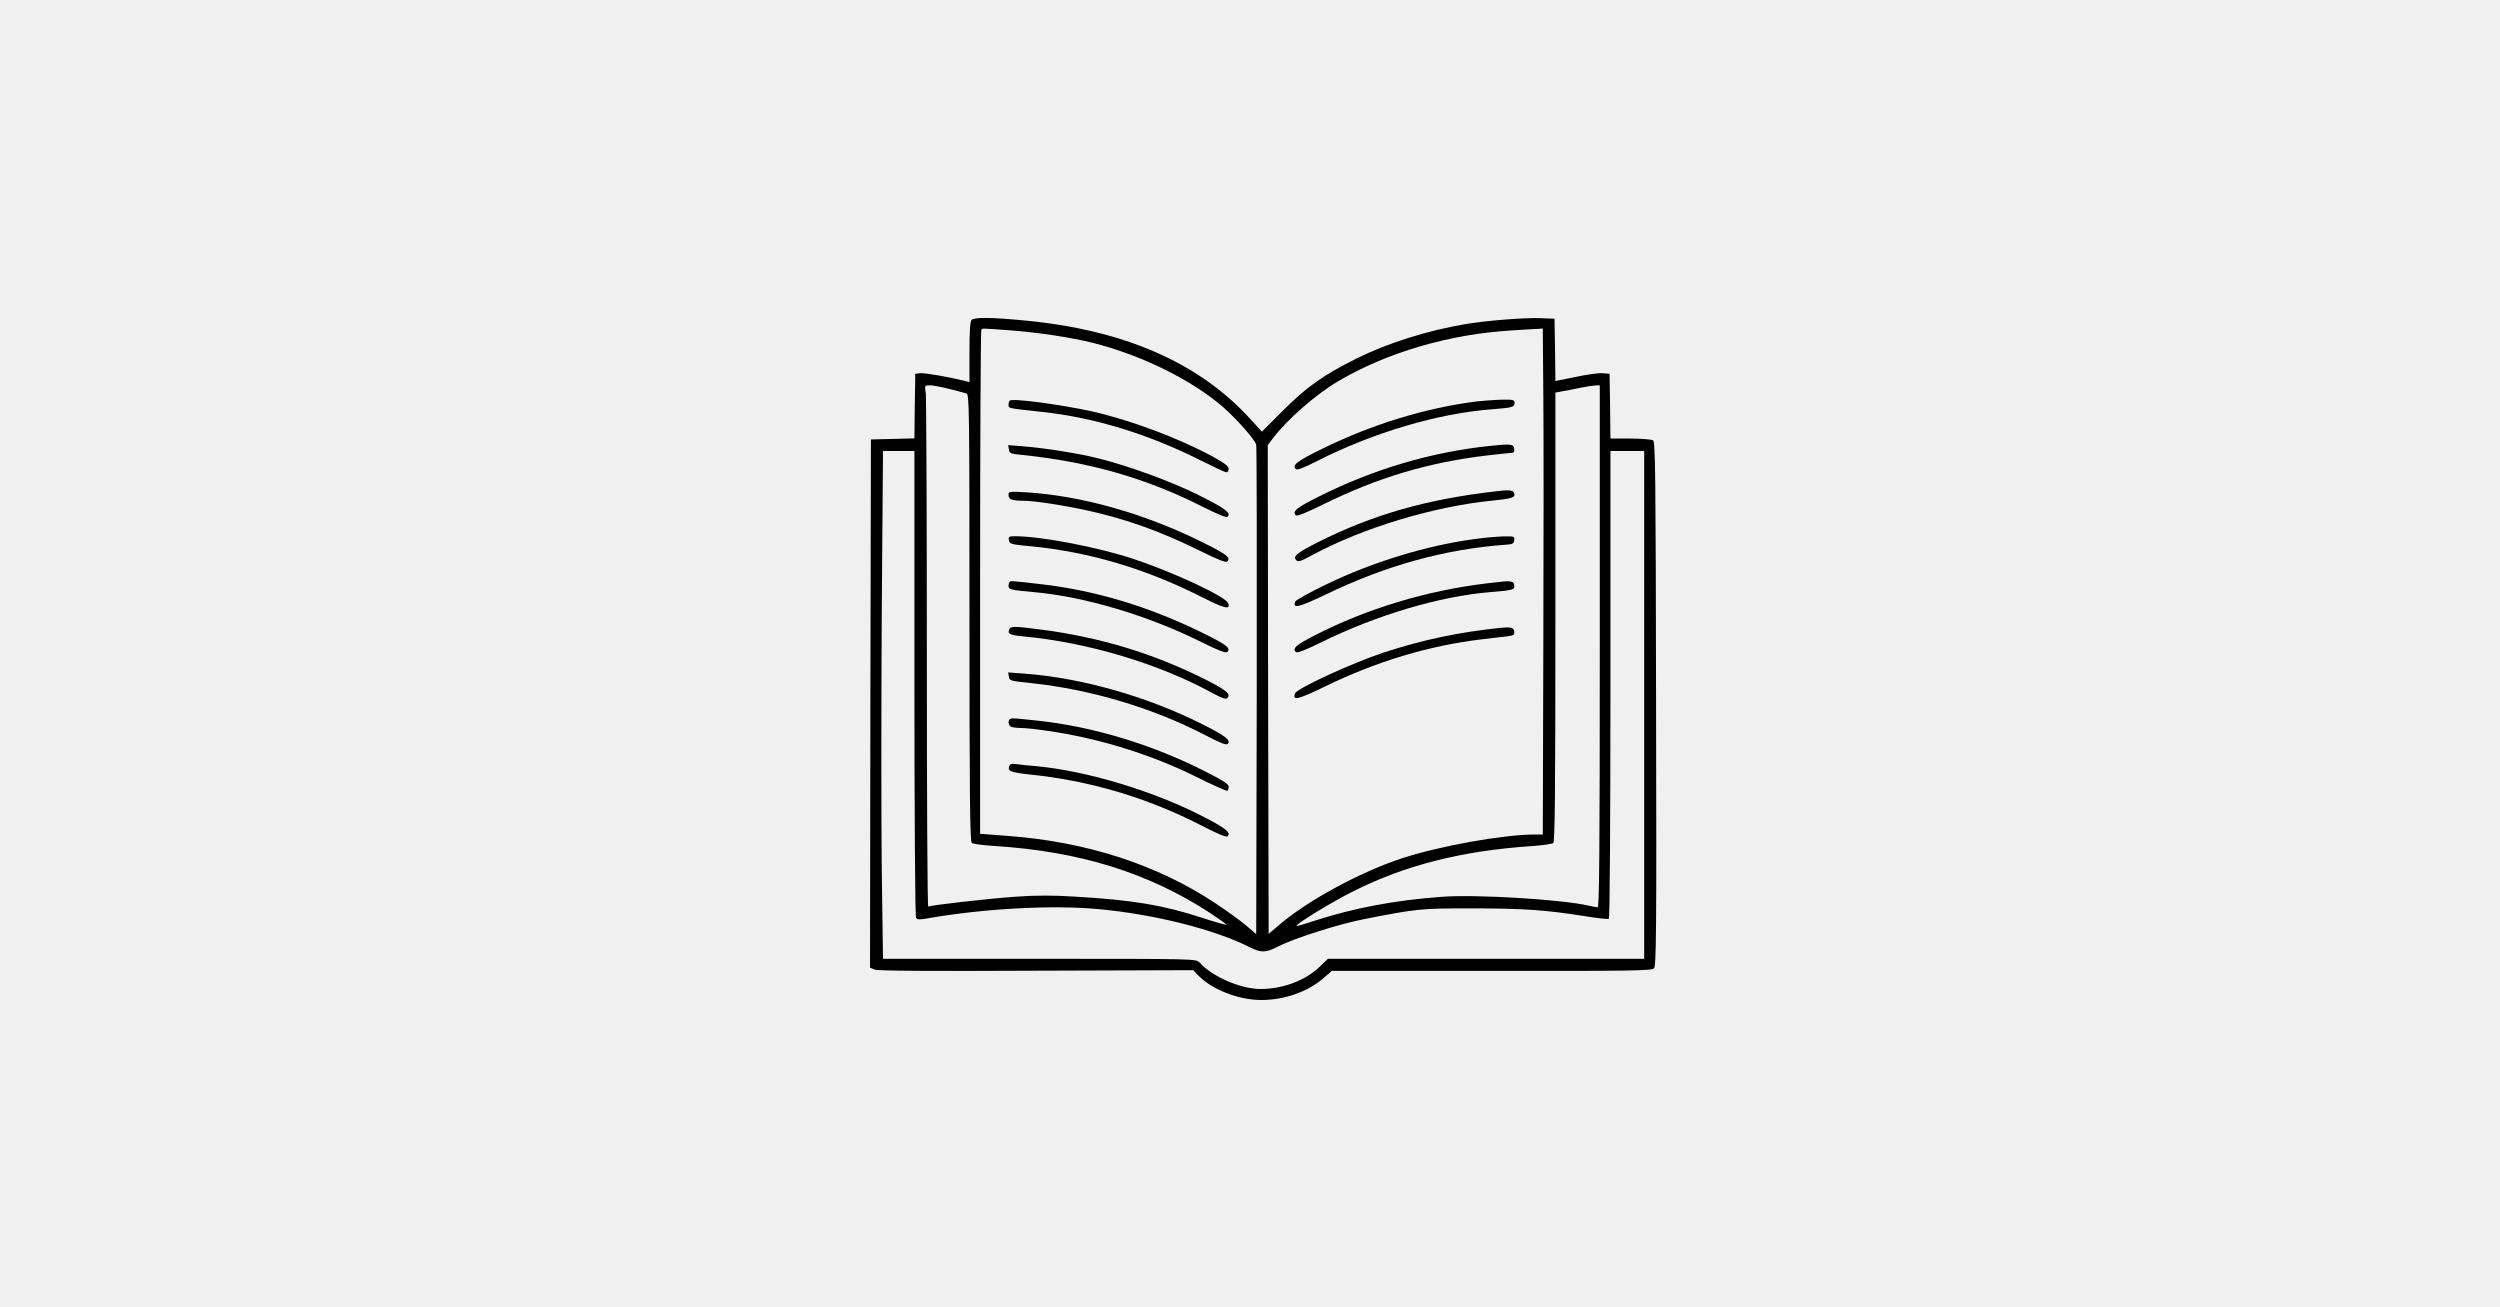
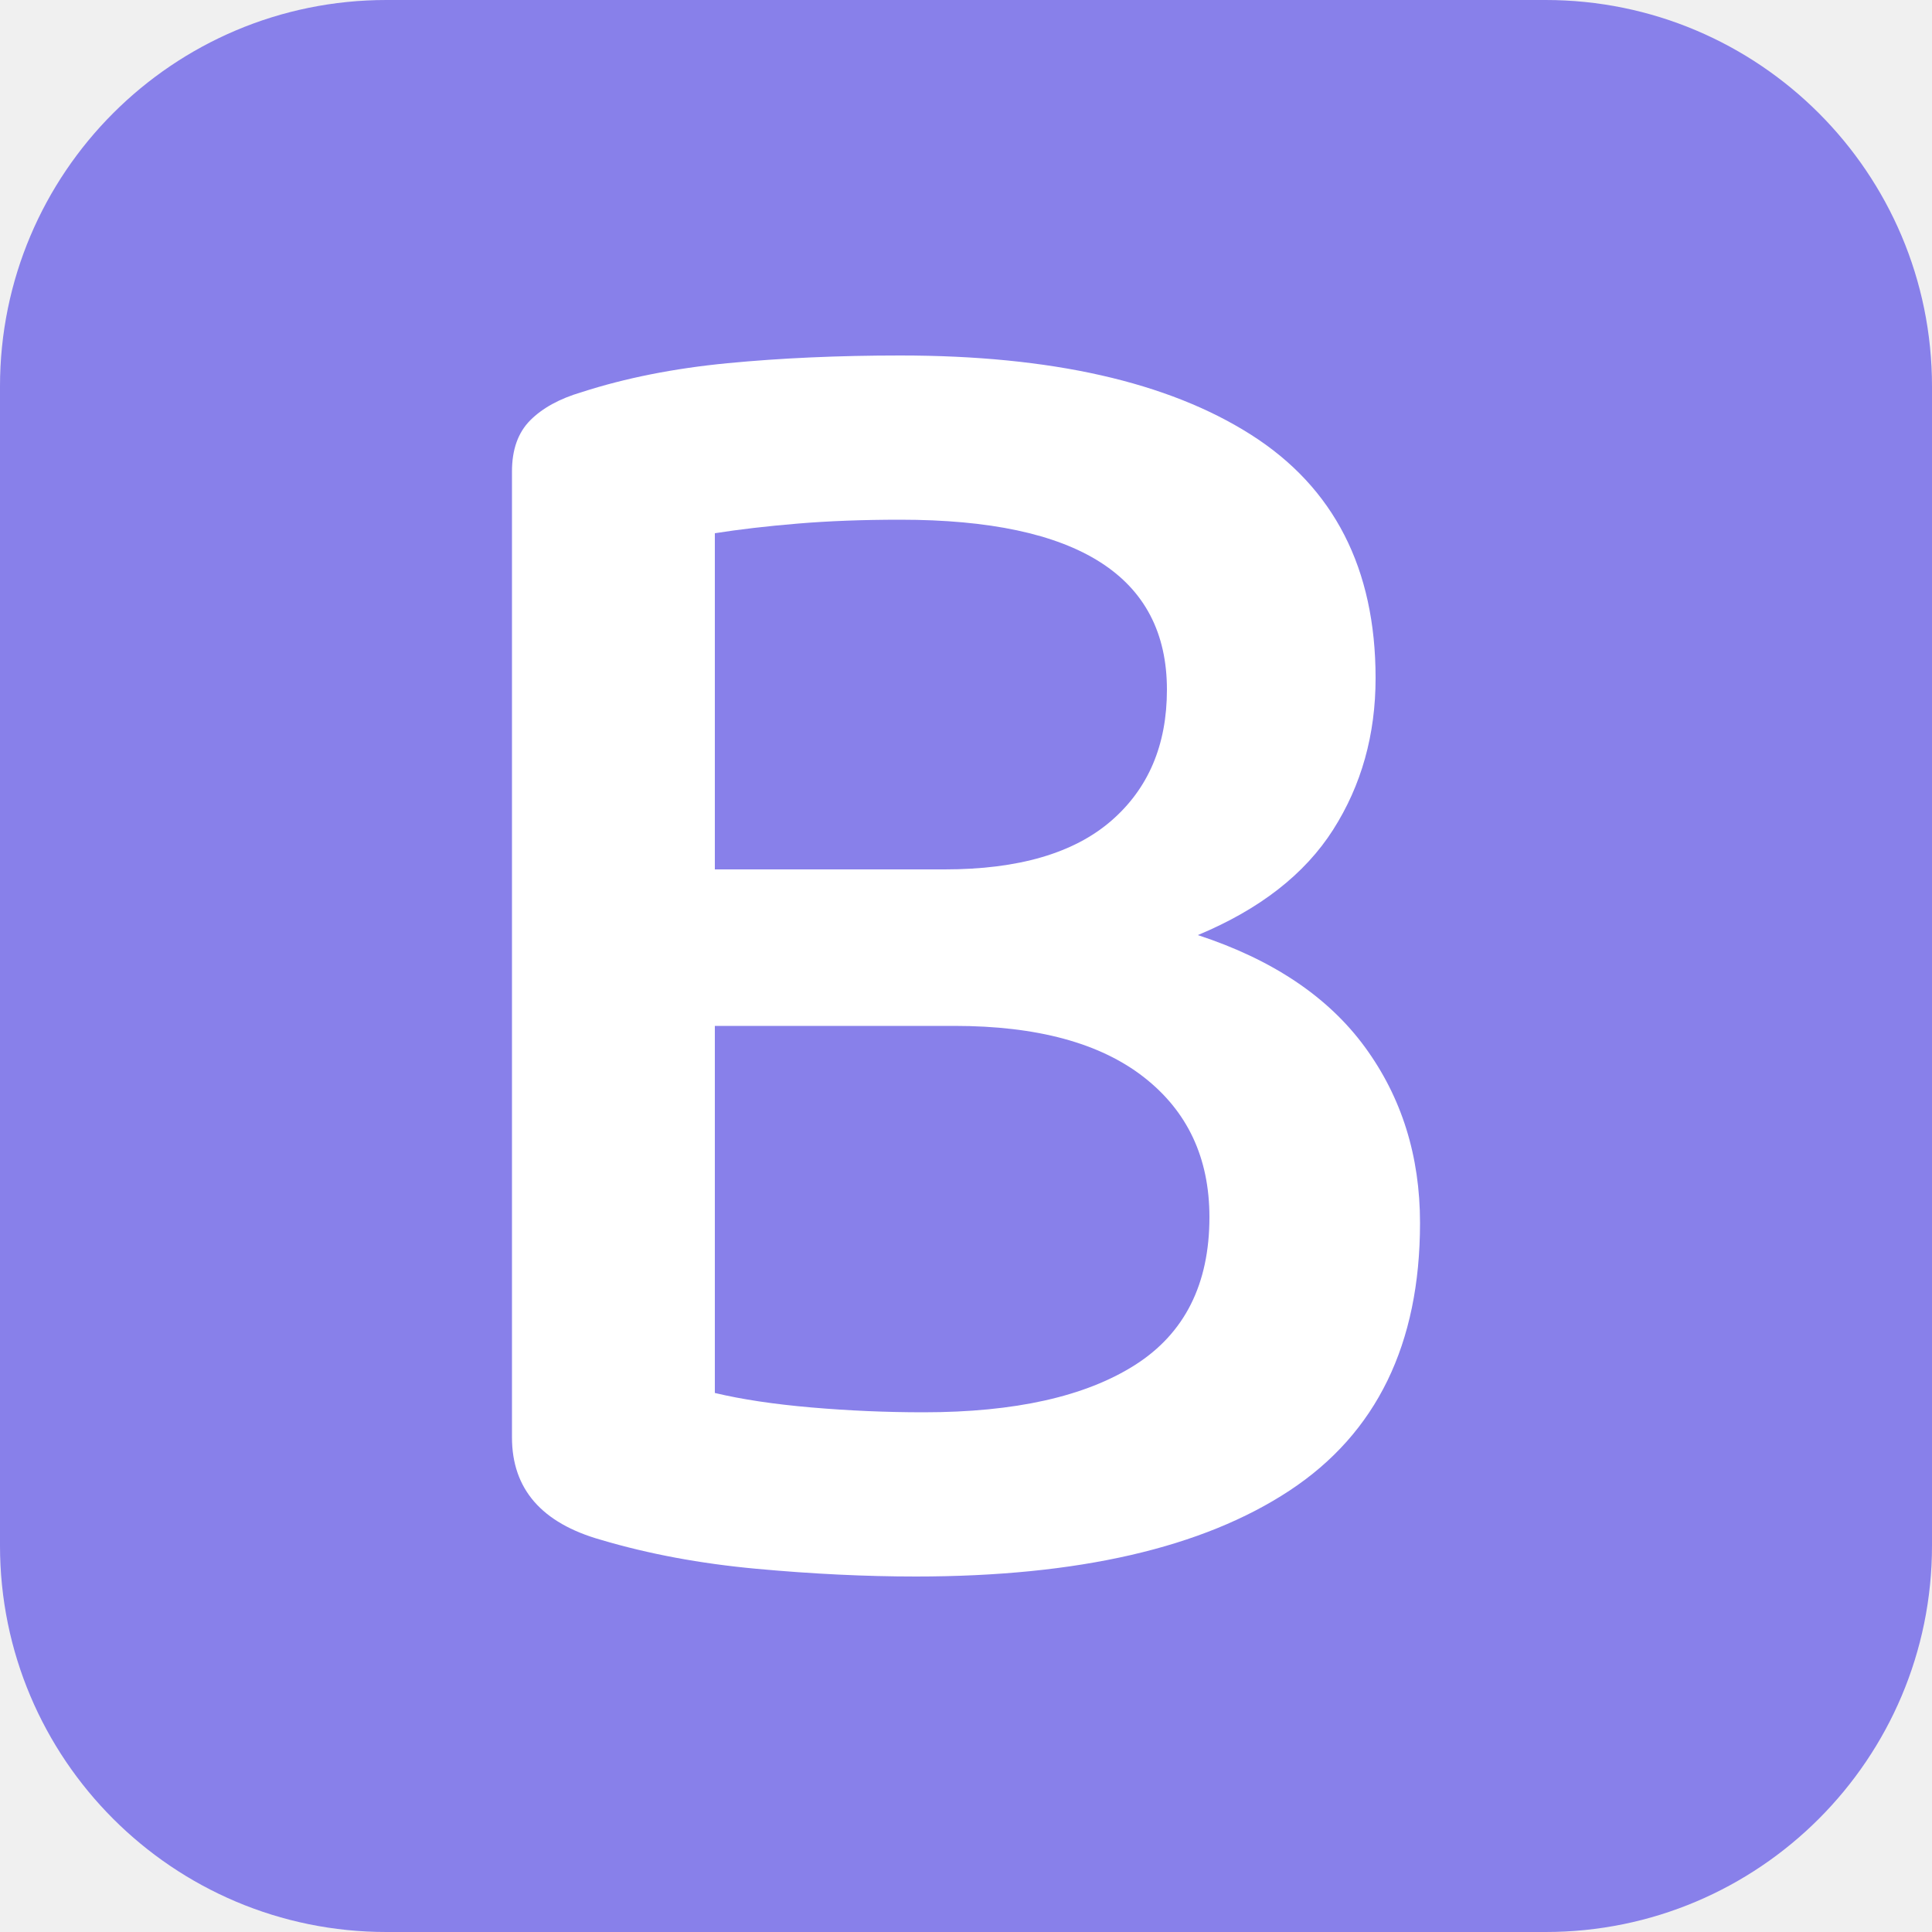
- <svg xmlns="http://www.w3.org/2000/svg" version="1.0" width="1408pt" height="736pt" viewBox="0 0 1408 736" preserveAspectRatio="xMidYMid meet">
-   <g transform="translate(0,736) scale(0.1,-0.1)" fill="#000000" stroke="none">
-     <path d="M5472 5558 c-8 -8 -12 -63 -12 -181 l0 -169 -27 7 c-88 22 -227 46 -250 43 l-28 -3 -3 -182 -2 -182 -123 -3 -122 -3 -3 -1488 -2 -1487 27 -11 c19 -7 311 -9 910 -6 l883 3 27 -28 c76 -80 226 -139 353 -140 131 -1 267 46 356 125 l45 39 899 0 c789 -1 902 1 915 14 13 14 15 188 12 1490 -2 1298 -4 1476 -17 1484 -8 5 -66 10 -127 10 l-113 0 -2 183 -3 182 -40 3 c-22 2 -91 -8 -152 -21 l-113 -23 -2 175 -3 176 -75 3 c-88 4 -308 -13 -430 -34 -213 -36 -437 -107 -612 -194 -184 -92 -278 -158 -412 -292 l-119 -119 -66 72 c-289 317 -710 501 -1270 554 -188 18 -283 19 -299 3z m211 -58 c156 -11 354 -41 472 -71 277 -70 559 -210 735 -363 76 -67 178 -182 185 -211 3 -11 4 -636 3 -1388 l-3 -1368 -55 47 c-30 26 -109 83 -175 127 -325 216 -724 346 -1167 379 l-158 12 0 1416 c0 779 3 1420 7 1423 8 8 -9 9 156 -3z m3009 -367 c2 -208 2 -849 0 -1425 l-3 -1048 -48 0 c-173 0 -536 -65 -745 -134 -241 -79 -541 -243 -701 -383 l-50 -43 -3 1376 -2 1377 27 36 c81 107 240 247 368 323 273 162 630 267 980 287 72 5 140 9 152 9 l22 2 3 -377z m-3347 37 c44 -11 88 -23 98 -26 16 -5 17 -74 17 -1263 0 -995 3 -1261 13 -1268 6 -6 61 -13 120 -17 485 -30 873 -150 1224 -379 51 -34 91 -62 89 -65 -2 -2 -62 15 -133 38 -220 72 -390 101 -715 120 -128 8 -222 8 -335 0 -158 -11 -481 -48 -495 -56 -5 -3 -8 636 -8 1419 0 783 -3 1445 -6 1471 -7 46 -6 46 22 46 16 0 65 -9 109 -20z m3665 -1450 c0 -1169 -3 -1470 -12 -1470 -7 0 -31 5 -53 10 -155 35 -638 64 -827 49 -262 -19 -493 -63 -709 -133 -57 -19 -105 -33 -107 -31 -9 8 200 136 321 196 293 147 613 228 1007 254 58 4 111 12 118 17 9 8 12 275 12 1274 l0 1263 38 7 c20 3 64 12 97 19 33 7 72 13 88 14 l27 1 0 -1470z m-3860 -207 c0 -732 4 -1314 9 -1322 7 -11 20 -12 72 -2 310 54 695 75 954 51 317 -29 657 -115 854 -215 65 -32 89 -32 160 5 94 47 345 127 486 154 302 59 315 60 610 60 284 0 411 -9 633 -44 68 -11 128 -18 133 -15 5 4 9 531 9 1321 l0 1314 95 0 95 0 0 -1430 0 -1430 -890 0 -891 0 -47 -45 c-79 -77 -208 -125 -332 -125 -113 0 -272 69 -344 149 -19 21 -20 21 -901 21 l-882 0 -7 506 c-3 278 -3 921 0 1430 l7 924 89 0 88 0 0 -1307z" />
-     <path d="M5687 5104 c-4 -4 -7 -15 -7 -25 0 -19 -4 -18 190 -39 292 -31 598 -125 890 -272 74 -37 140 -68 147 -68 7 0 13 9 13 19 0 15 -24 33 -87 68 -196 106 -465 207 -683 256 -177 39 -448 75 -463 61z" />
-     <path d="M5682 4829 c3 -22 9 -25 73 -31 380 -39 702 -132 1014 -290 94 -47 138 -65 145 -58 21 21 -12 46 -164 122 -153 76 -390 163 -566 207 -101 26 -302 58 -417 67 l-89 7 4 -24z" />
-     <path d="M5680 4573 c0 -25 18 -33 78 -33 68 0 235 -26 370 -56 220 -49 406 -116 630 -226 103 -51 146 -68 154 -60 22 22 -4 41 -154 115 -317 156 -669 255 -975 274 -99 6 -103 5 -103 -14z" />
-     <path d="M5682 4318 c3 -22 10 -24 128 -35 327 -32 648 -128 959 -286 129 -65 163 -73 148 -34 -14 37 -306 173 -527 247 -203 68 -526 130 -675 130 -32 0 -36 -3 -33 -22z" />
-     <path d="M5686 4083 c-3 -3 -6 -14 -6 -24 0 -19 18 -23 145 -34 287 -26 642 -132 943 -282 95 -47 136 -63 144 -55 22 22 -4 41 -144 110 -296 145 -597 236 -898 271 -169 20 -177 20 -184 14z" />
-     <path d="M5684 3815 c-10 -25 4 -32 78 -39 364 -34 765 -154 1066 -319 56 -30 76 -37 85 -28 21 21 -7 45 -124 104 -293 147 -595 239 -932 282 -146 19 -166 19 -173 0z" />
-     <path d="M5682 3549 c3 -23 8 -24 123 -36 336 -35 691 -141 984 -294 81 -42 117 -57 125 -49 21 21 -11 45 -150 115 -309 154 -673 257 -993 281 l-93 7 4 -24z" />
-     <path d="M5692 3312 c-18 -6 -14 -39 4 -46 9 -3 34 -6 56 -6 22 0 88 -7 147 -16 291 -42 584 -133 838 -259 92 -46 171 -81 175 -79 5 3 8 14 8 24 0 14 -33 35 -130 84 -293 150 -628 252 -935 286 -150 16 -151 16 -163 12z" />
-     <path d="M5684 3045 c-11 -27 8 -35 107 -46 347 -35 670 -131 979 -290 91 -47 137 -66 144 -59 20 20 -10 45 -130 107 -279 146 -664 262 -949 288 -38 3 -87 8 -107 11 -29 5 -39 2 -44 -11z" />
-     <path d="M8315 5099 c-288 -37 -588 -129 -865 -265 -145 -71 -175 -93 -152 -116 7 -7 43 6 119 45 314 160 684 270 988 292 112 9 125 12 125 35 0 18 -6 20 -72 19 -40 -1 -104 -6 -143 -10z" />
-     <path d="M8395 4849 c-332 -34 -660 -131 -968 -286 -124 -62 -151 -83 -129 -105 7 -7 54 12 154 61 305 151 593 237 924 276 71 8 135 15 142 15 8 0 12 9 10 23 -4 26 -19 28 -133 16z" />
-     <path d="M8425 4593 c-392 -45 -695 -132 -1003 -287 -115 -58 -141 -79 -123 -99 11 -14 22 -11 94 28 283 152 679 272 1007 305 120 12 137 18 127 44 -6 16 -30 18 -102 9z" />
-     <path d="M8305 4324 c-271 -36 -577 -130 -837 -256 -92 -44 -170 -88 -173 -96 -16 -42 19 -33 172 40 345 166 674 256 1023 281 28 1 36 7 38 25 3 21 0 22 -60 21 -35 -1 -108 -7 -163 -15z" />
-     <path d="M8370 4074 c-337 -41 -669 -141 -963 -291 -107 -55 -130 -74 -109 -95 8 -8 50 9 144 55 313 154 665 258 948 282 132 11 142 13 138 38 -4 28 -15 29 -158 11z" />
-     <path d="M8450 3824 c-239 -25 -440 -68 -660 -140 -177 -59 -486 -201 -496 -229 -17 -43 17 -35 167 38 291 142 586 231 889 267 52 6 114 13 138 16 37 5 43 8 40 27 -3 23 -17 27 -78 21z" />
-   </g>
+ <svg xmlns="http://www.w3.org/2000/svg" width="256" height="256" viewBox="0 0 100 100">
+   <rect width="100" height="100" rx="20" fill="#8880ea" />
+   <path d="M71.20 35.10L71.20 35.10Q71.20 39.50 69 42.95Q66.80 46.40 62 48.40L62 48.40Q67.80 50.30 70.65 54.20Q73.50 58.10 73.50 63.30L73.50 63.30Q73.50 72.70 66.75 77.15Q60 81.60 47.40 81.60L47.40 81.60Q43.50 81.60 39.15 81.20Q34.80 80.80 31.10 79.70L31.10 79.70Q26.50 78.40 26.50 74.40L26.50 74.40L26.50 24.40Q26.50 22.70 27.45 21.75Q28.40 20.80 30.10 20.30L30.10 20.30Q33.50 19.20 37.65 18.80Q41.80 18.40 46.60 18.40L46.60 18.40Q58.30 18.40 64.75 22.50Q71.20 26.60 71.20 35.10ZM62.60 63.00L62.60 63.00Q62.60 58.40 59.20 55.75Q55.80 53.10 49.40 53.10L49.40 53.10L37 53.10L37 72.10Q39.10 72.60 42 72.85Q44.90 73.10 47.80 73.10L47.80 73.10Q54.90 73.10 58.75 70.65Q62.60 68.20 62.60 63.00ZM37 27.60L37 45.00L48.90 45.00Q54.60 45.00 57.50 42.50Q60.40 40.00 60.40 35.70L60.40 35.70Q60.40 26.90 46.60 26.90L46.60 26.90Q43.70 26.90 41.30 27.10Q38.90 27.30 37 27.60L37 27.60Z" fill="#fff" />
</svg>
